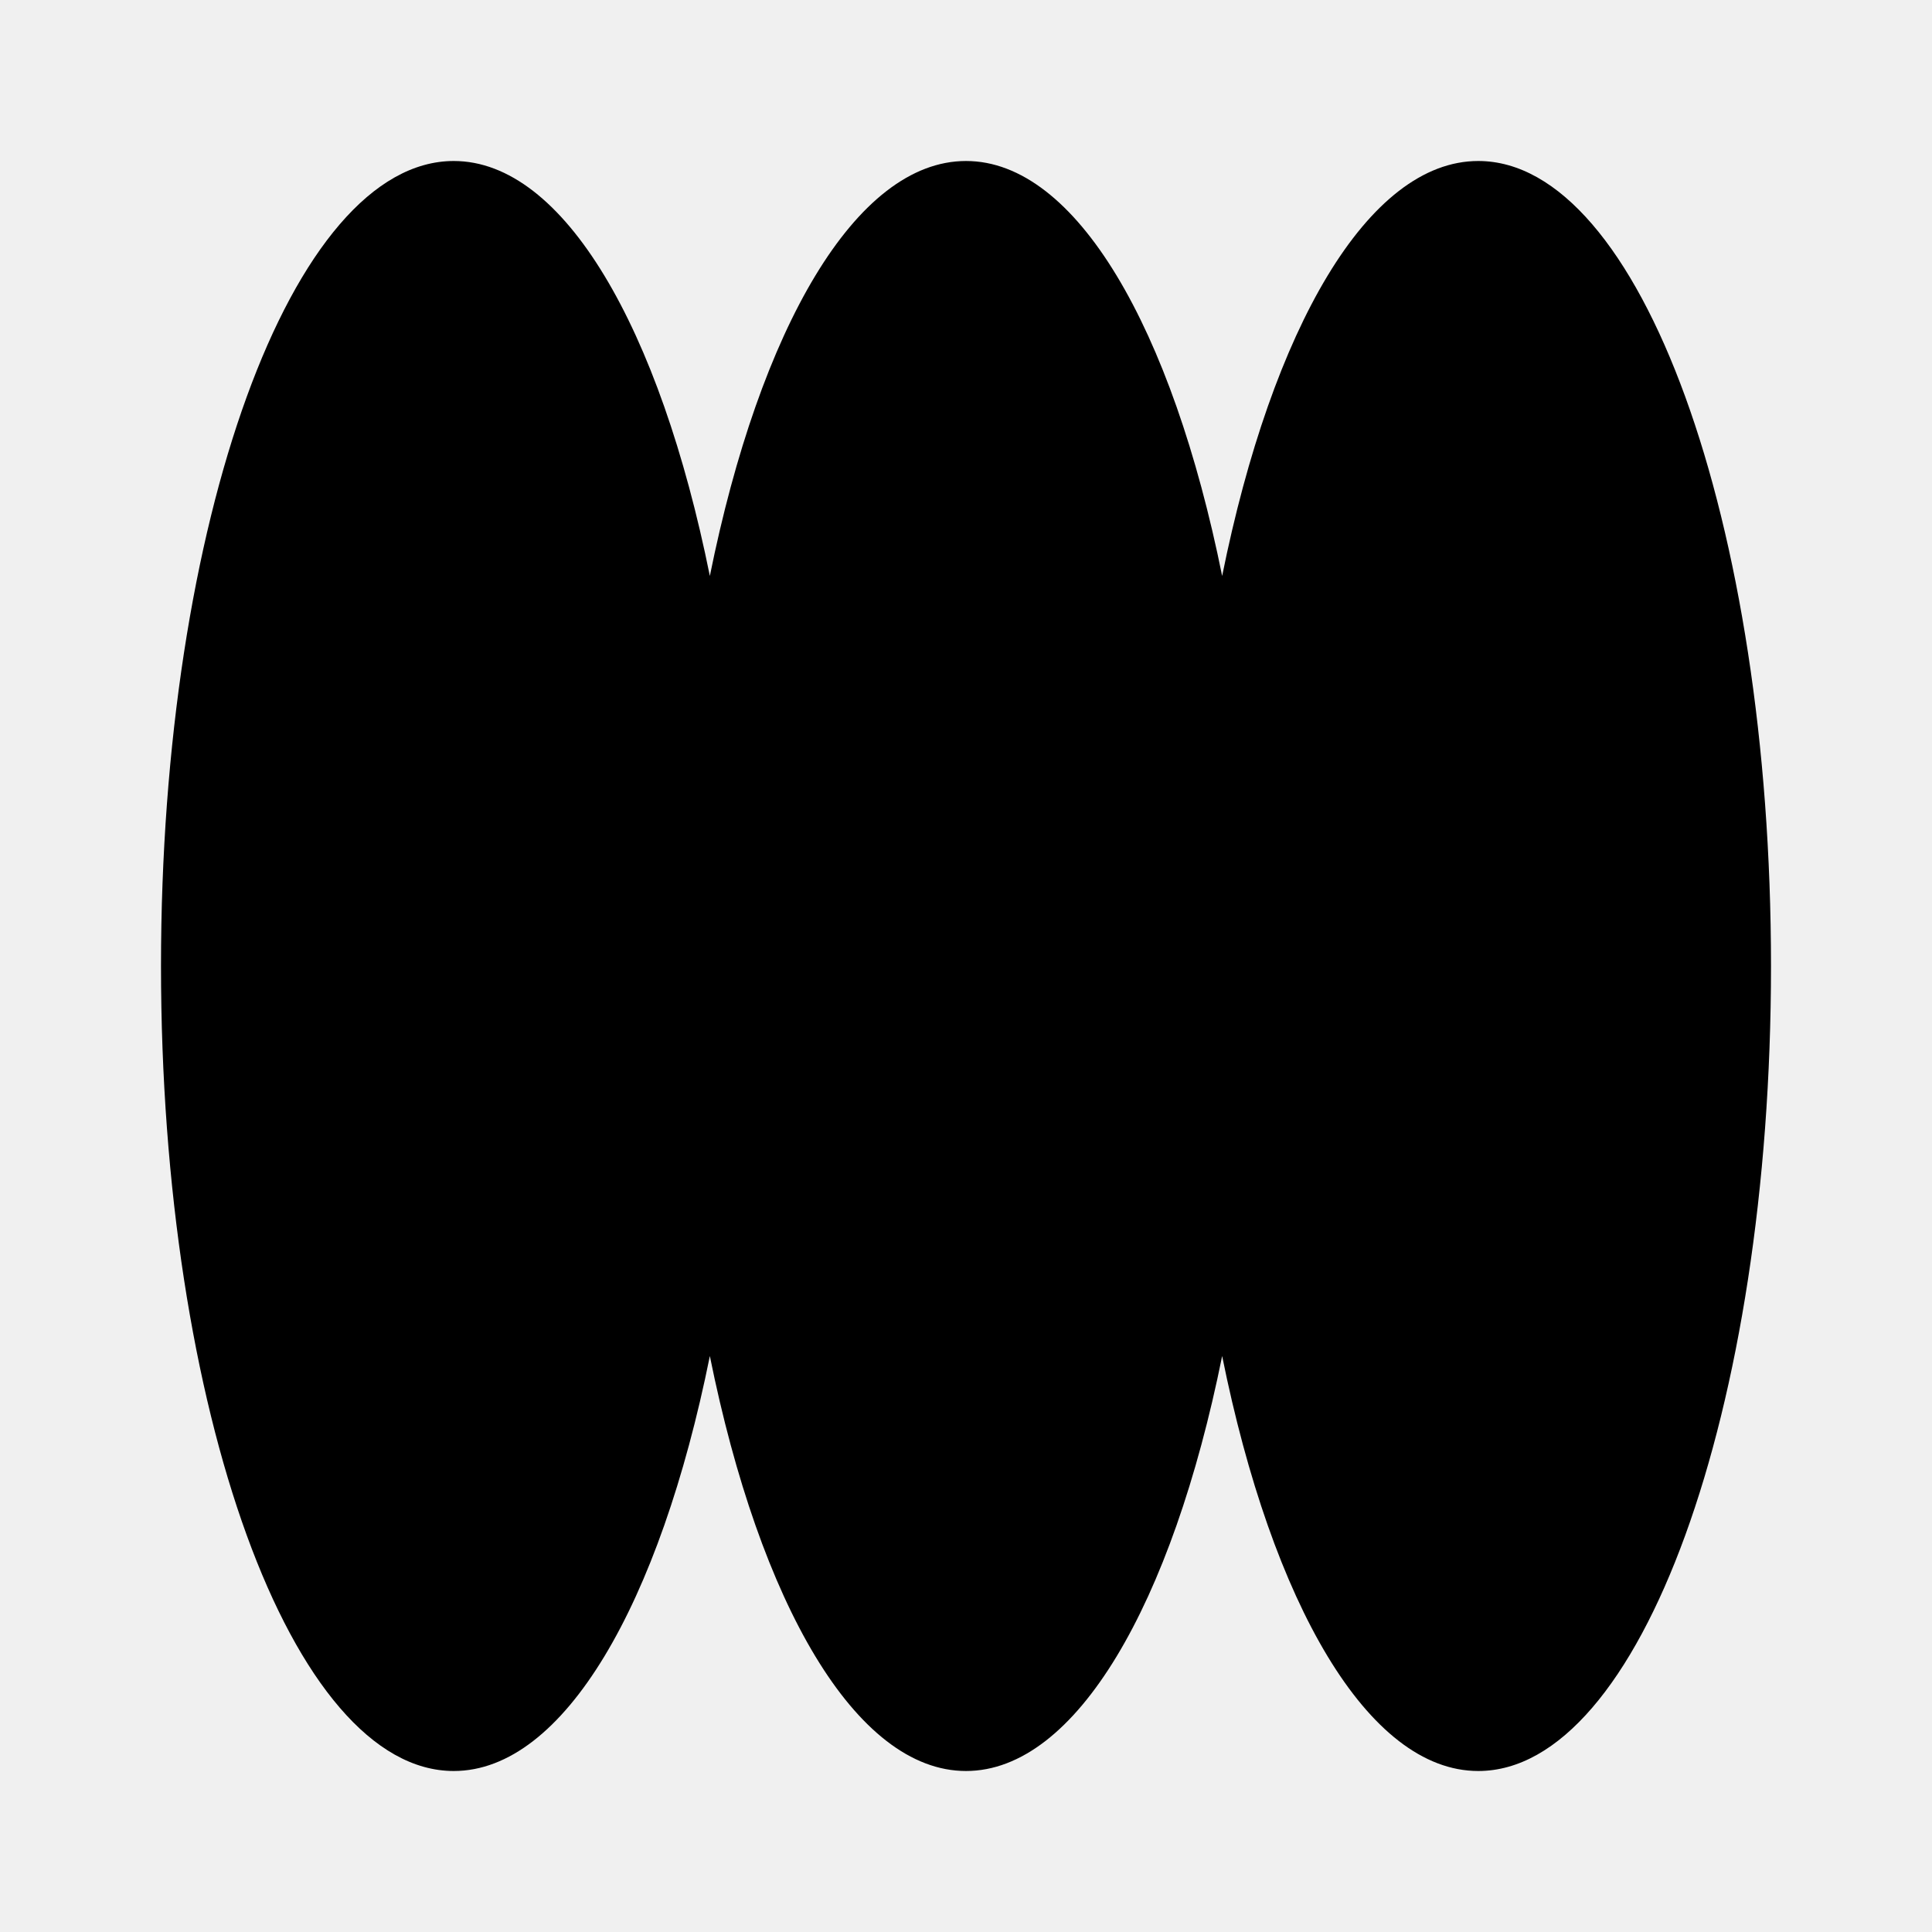
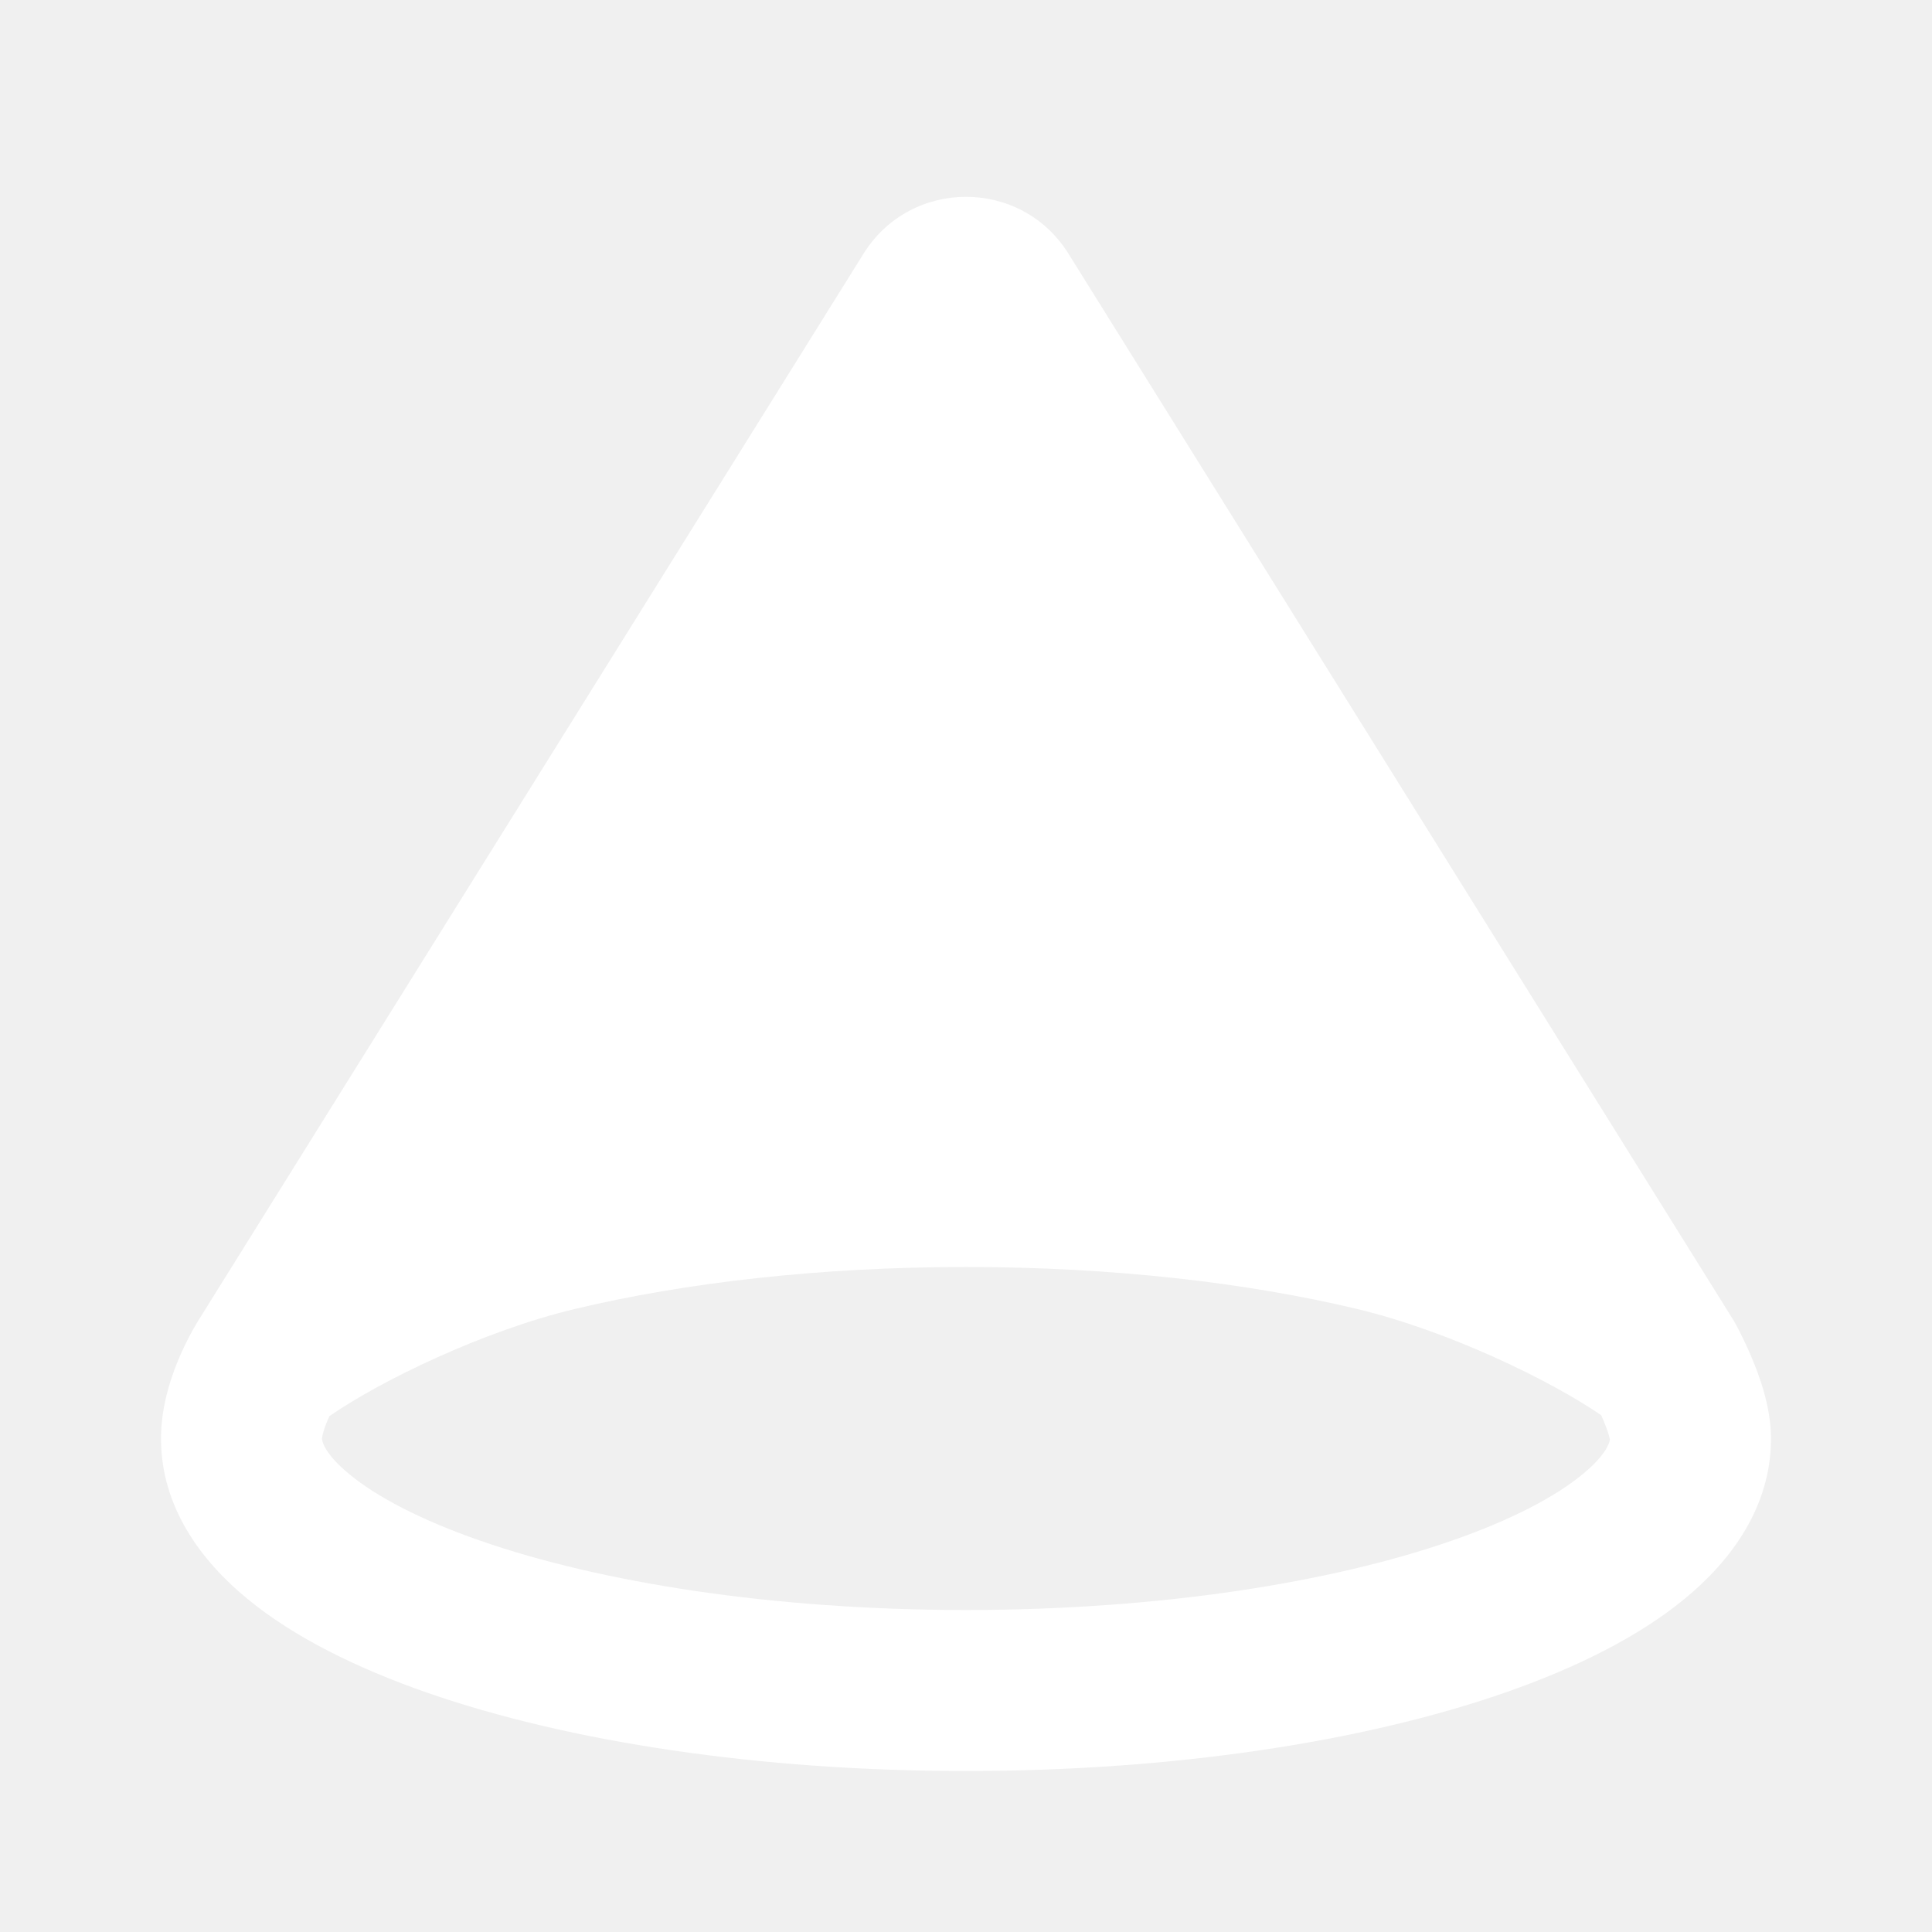
<svg xmlns="http://www.w3.org/2000/svg" viewBox="0 0 48 48" fill="none">
-   <path d="M36.727 44C33.989 44 31.604 39.839 30.364 33.69C29.123 39.839 26.738 44 24 44C21.262 44 18.877 39.839 17.636 33.69C16.396 39.839 14.011 44 11.273 44C7.256 44 4 35.046 4 24C4 12.954 7.256 4 11.273 4C14.011 4 16.396 8.161 17.636 14.31C18.877 8.161 21.262 4 24 4C26.738 4 29.123 8.161 30.364 14.31C31.604 8.161 33.989 4 36.727 4C40.744 4 44 12.954 44 24C44 35.046 40.744 44 36.727 44Z" fill="currentColor" />
+   <path d="M13.826 30.574C16.72 29.883 20.224 29.478 24 29.478C27.776 29.478 31.28 29.883 34.174 30.574C36.914 31.228 39.997 32.767 41.356 33.835L24.849 7.361C24.457 6.733 23.543 6.733 23.151 7.361L6.644 33.835C8.003 32.767 11.086 31.228 13.826 30.574Z" fill="white" />
+   <path fill-rule="evenodd" clip-rule="evenodd" d="M39.998 35.764C39.994 35.746 39.987 35.715 39.975 35.671C39.944 35.56 39.895 35.426 39.835 35.282C39.817 35.24 39.799 35.199 39.781 35.16C38.51 34.289 35.979 33.061 33.709 32.519C30.988 31.869 27.641 31.478 24 31.478C20.359 31.478 17.012 31.869 14.29 32.519C12.001 33.065 9.445 34.31 8.185 35.183C8.174 35.208 8.162 35.233 8.151 35.259C8.099 35.375 8.057 35.489 8.03 35.589C8.004 35.685 8 35.733 8 35.739C8 35.739 8 35.739 8 35.739C8 35.764 8.01 36.077 8.685 36.631C9.345 37.175 10.422 37.753 11.929 38.277C14.924 39.319 19.192 40 24 40C28.808 40 33.076 39.319 36.071 38.277C37.578 37.753 38.654 37.175 39.315 36.631C39.901 36.15 39.986 35.851 39.998 35.764ZM4.952 32.769L21.454 6.303C22.629 4.419 25.371 4.419 26.546 6.303L43.053 32.777C43.071 32.805 43.088 32.834 43.104 32.863L41.356 33.835C43.104 32.863 43.104 32.863 43.104 32.863L43.105 32.865L43.106 32.867L43.11 32.874L43.12 32.892C43.128 32.906 43.138 32.925 43.15 32.947C43.174 32.992 43.206 33.054 43.244 33.13C43.319 33.279 43.42 33.489 43.522 33.732C43.69 34.132 44 34.931 44 35.739C44 37.443 43.003 38.778 41.856 39.721C40.695 40.676 39.135 41.446 37.385 42.055C33.865 43.279 29.133 44 24 44C18.867 44 14.135 43.279 10.615 42.055C8.865 41.446 7.305 40.676 6.144 39.721C4.997 38.778 4 37.443 4 35.739C4 34.873 4.293 34.092 4.493 33.639C4.604 33.39 4.713 33.18 4.797 33.031C4.839 32.956 4.875 32.894 4.904 32.847C4.918 32.824 4.93 32.804 4.939 32.789L4.947 32.777L4.952 32.769ZM35.987 29.004L24 9.78L12.013 29.004C12.466 28.861 12.918 28.734 13.362 28.628C16.428 27.896 20.09 27.478 24 27.478C27.91 27.478 31.572 27.896 34.638 28.628C35.082 28.734 35.534 28.861 35.987 29.004Z" fill="white" />
</svg>
